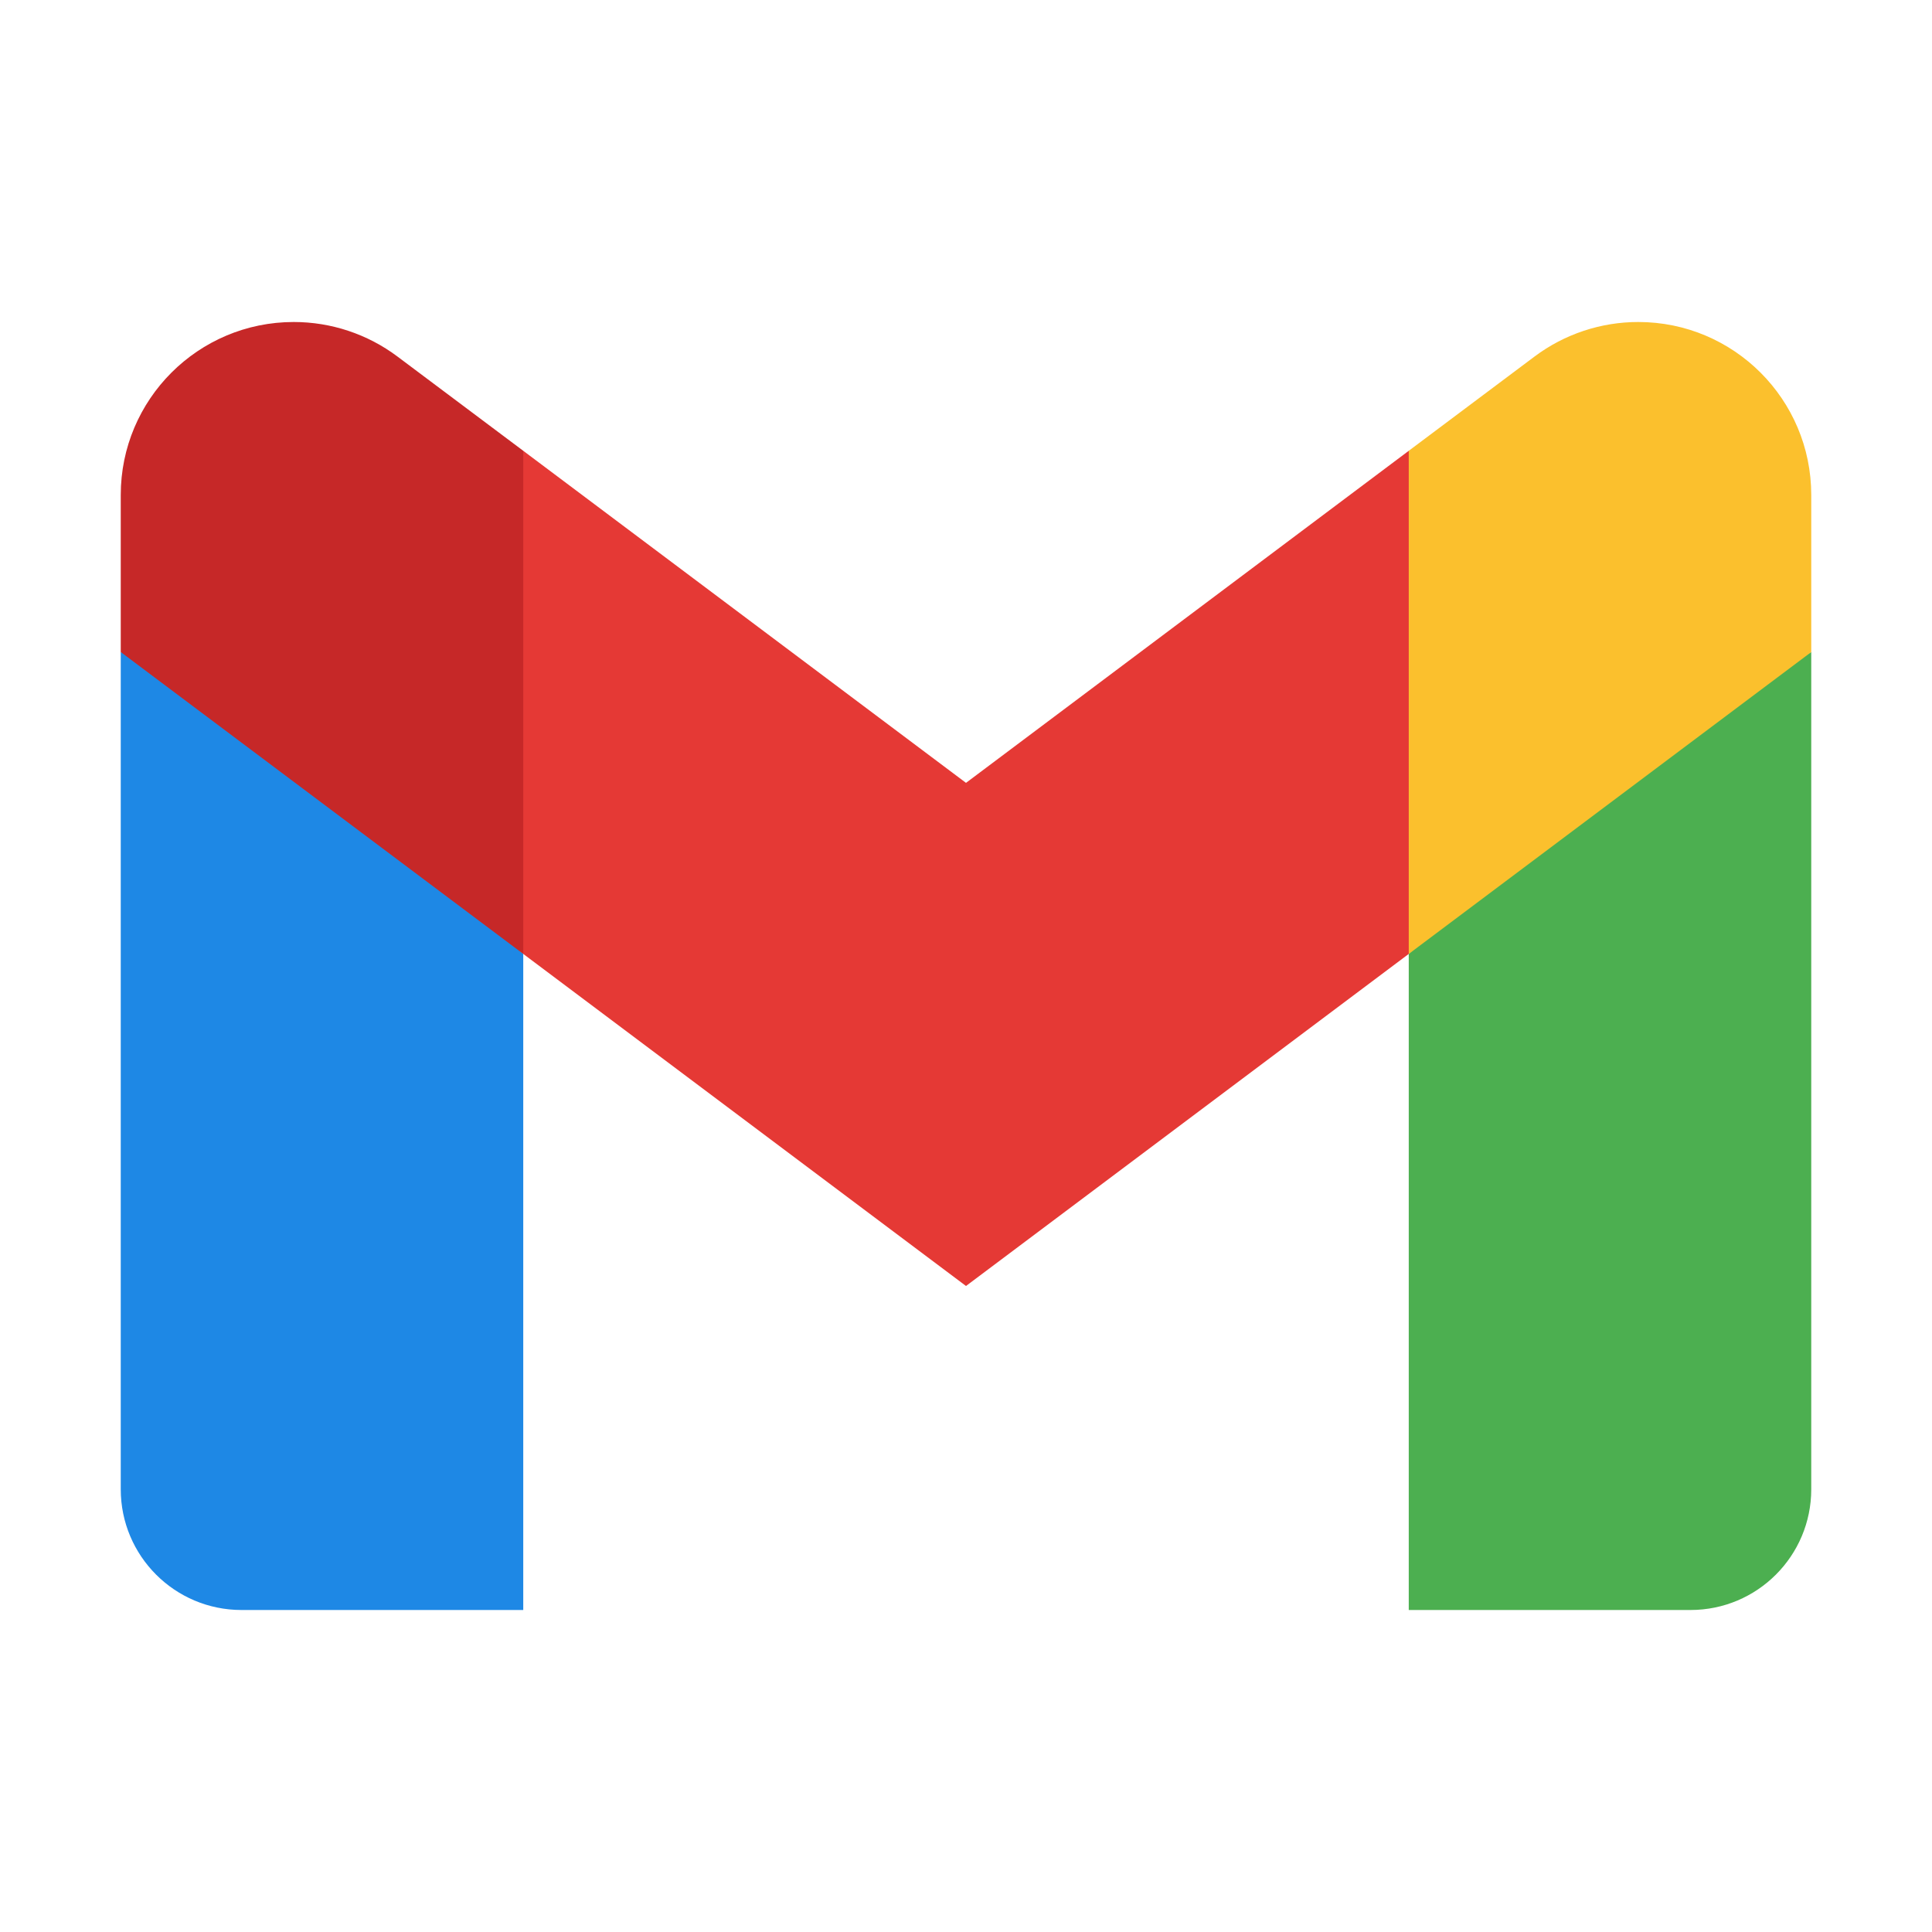
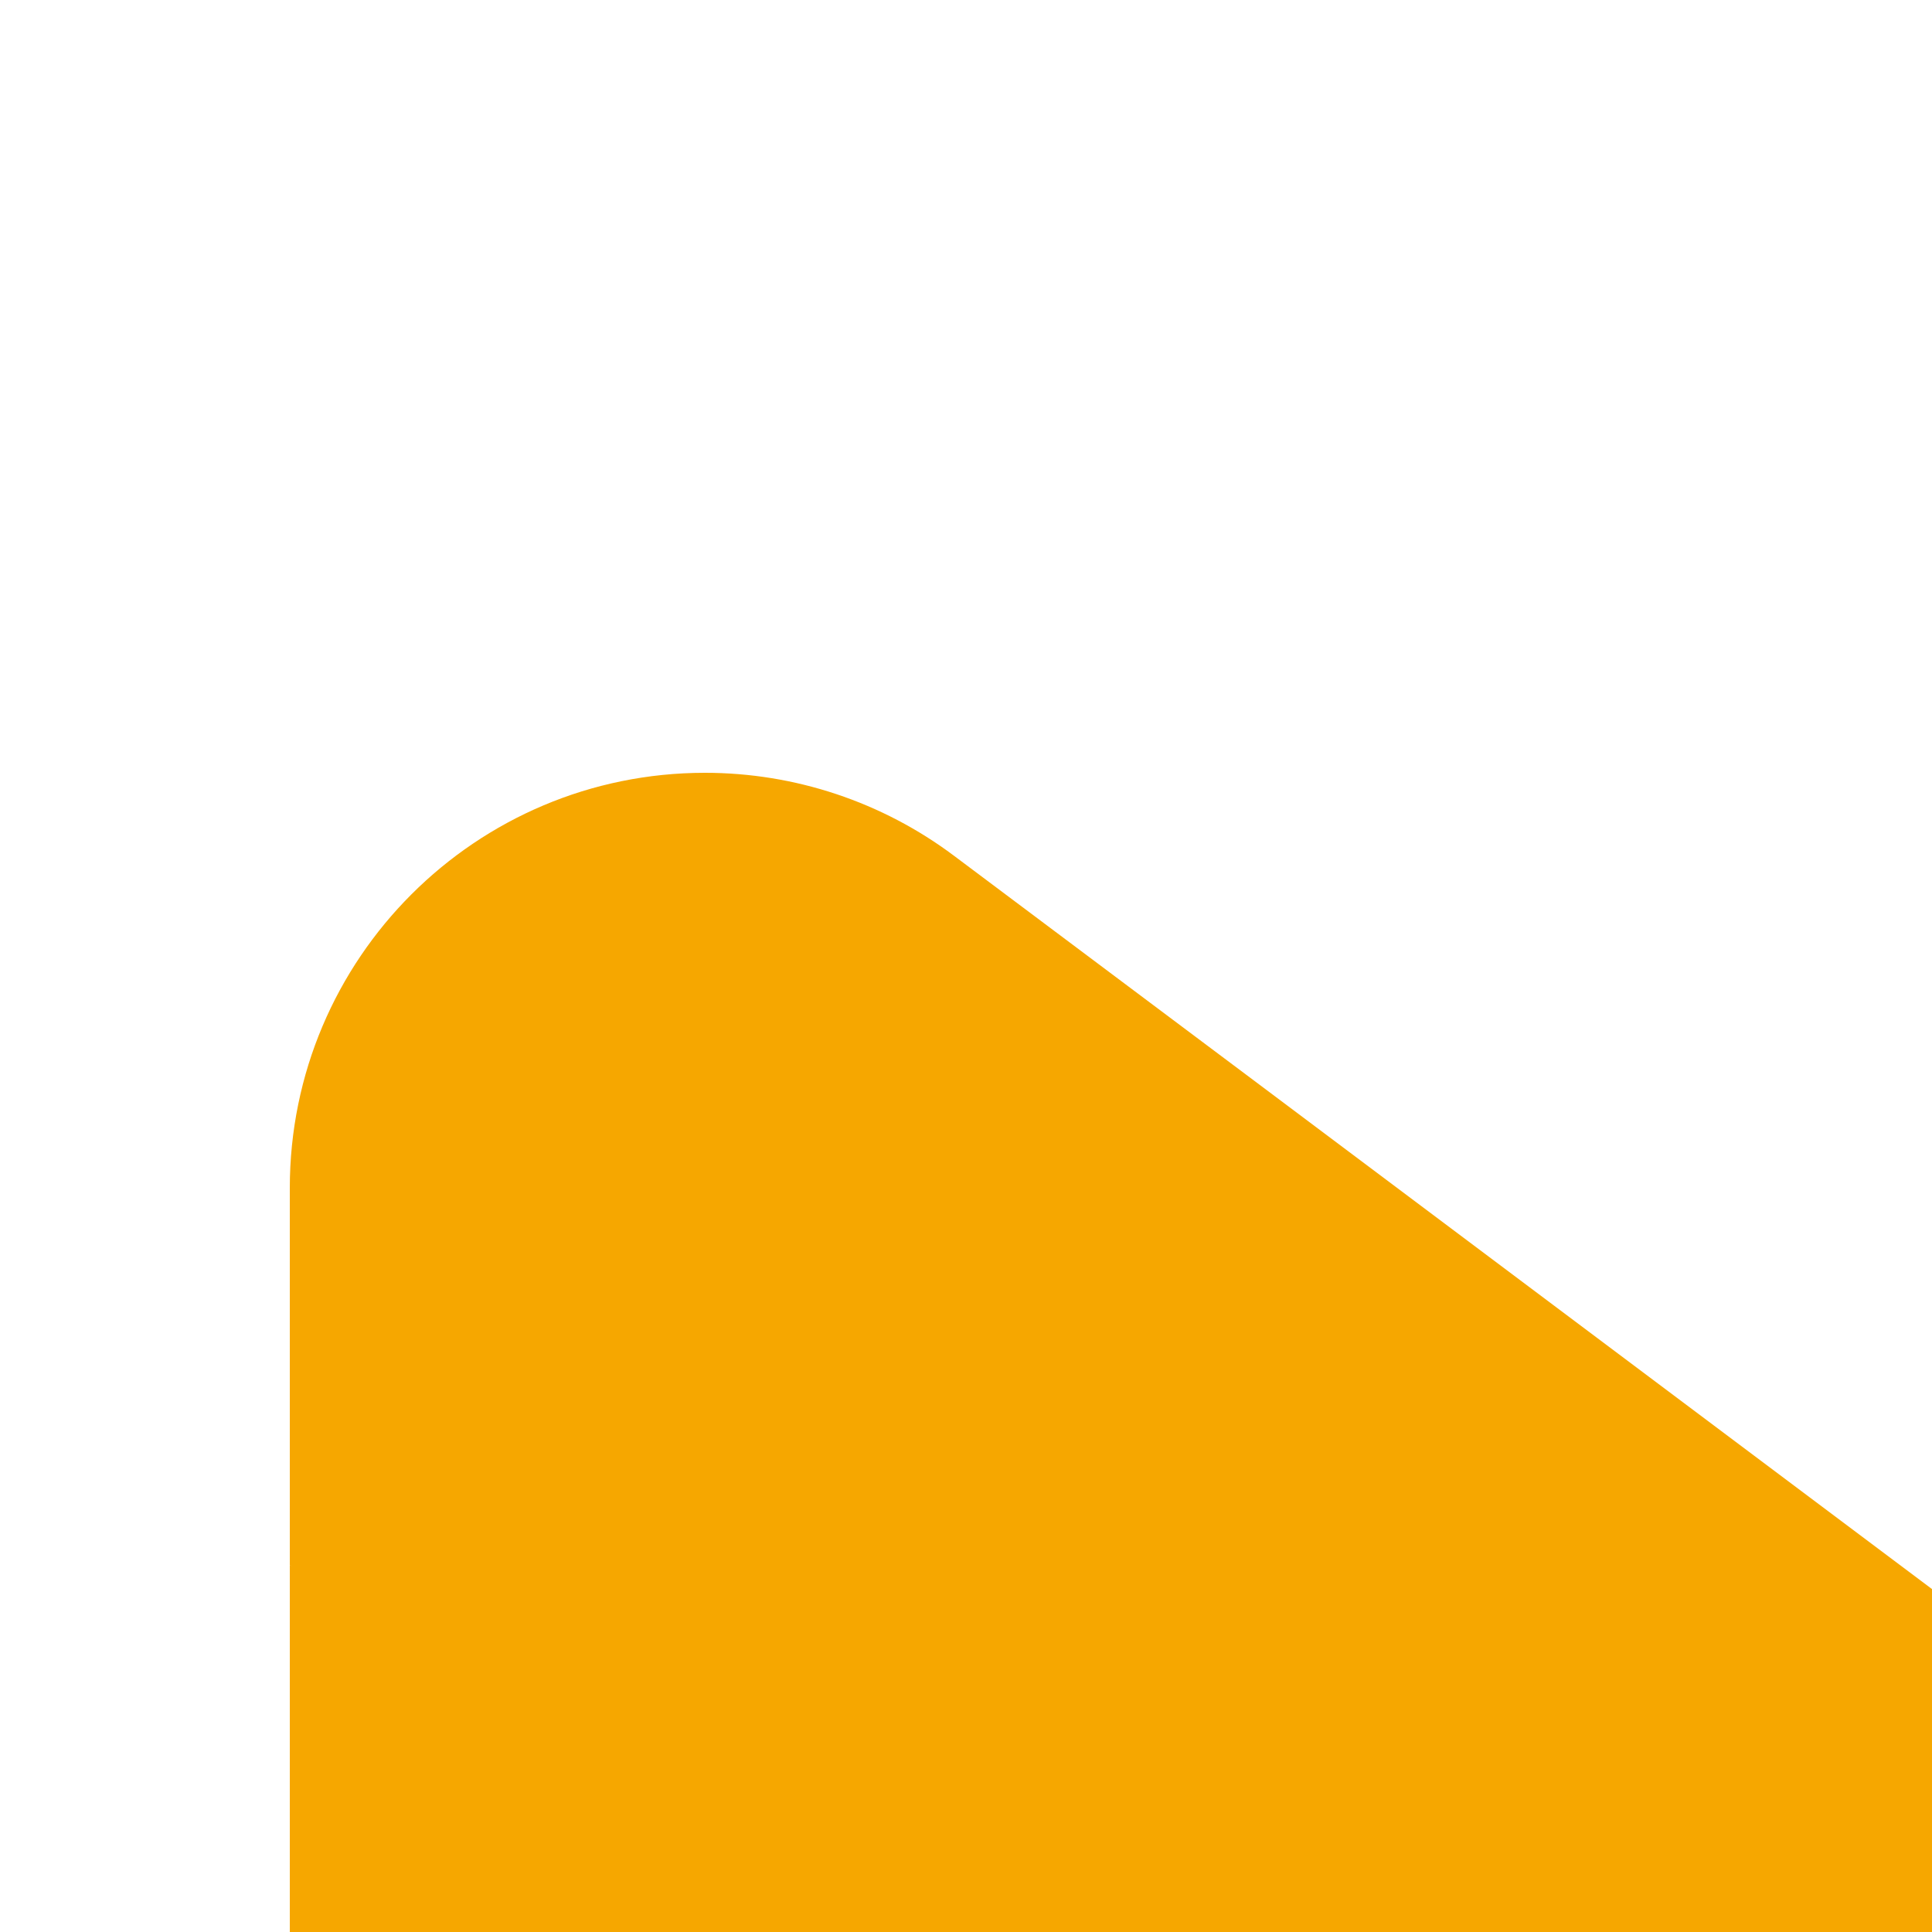
- <svg xmlns="http://www.w3.org/2000/svg" x="0px" y="0px" width="48" height="48" viewBox="0 0 48 48" style=" fill:#000000;">
-   <path fill="#4caf50" d="M45,16.2l-5,2.75l-5,4.75L35,40h7c1.657,0,3-1.343,3-3V16.2z" />
-   <path fill="#1e88e5" d="M3,16.2l3.614,1.71L13,23.7V40H6c-1.657,0-3-1.343-3-3V16.2z" />
-   <polygon fill="#e53935" points="35,11.2 24,19.45 13,11.2 12,17 13,23.7 24,31.95 35,23.7 36,17" />
-   <path fill="#c62828" d="M3,12.298V16.2l10,7.5V11.2L9.876,8.859C9.132,8.301,8.228,8,7.298,8h0C4.924,8,3,9.924,3,12.298z" />
+ <svg xmlns="http://www.w3.org/2000/svg" x="0px" y="0px" width="20pt" height="20pt" viewBox="0 0 20 20" style=" fill:#000000;">
+   <path fill="rgb(246, 167, 0)" d="M45,16.2l-5,2.75l-5,4.75L35,40h7c1.657,0,3-1.343,3-3V16.2z" />
+   <path fill="rgb(246, 167, 0)" d="M3,16.2l3.614,1.71L13,23.7V40H6c-1.657,0-3-1.343-3-3V16.2z" />
+   <polygon fill="rgb(246, 167, 0)" points="35,11.2 24,19.45 13,11.2 12,17 13,23.7 24,31.95 35,23.7 36,17" />
+   <path fill="rgb(246, 167, 0)" d="M3,12.298V16.2l10,7.5V11.2L9.876,8.859C9.132,8.301,8.228,8,7.298,8h0C4.924,8,3,9.924,3,12.298z" />
  <path fill="#fbc02d" d="M45,12.298V16.2l-10,7.5V11.2l3.124-2.341C38.868,8.301,39.772,8,40.702,8h0 C43.076,8,45,9.924,45,12.298z" />
</svg>
